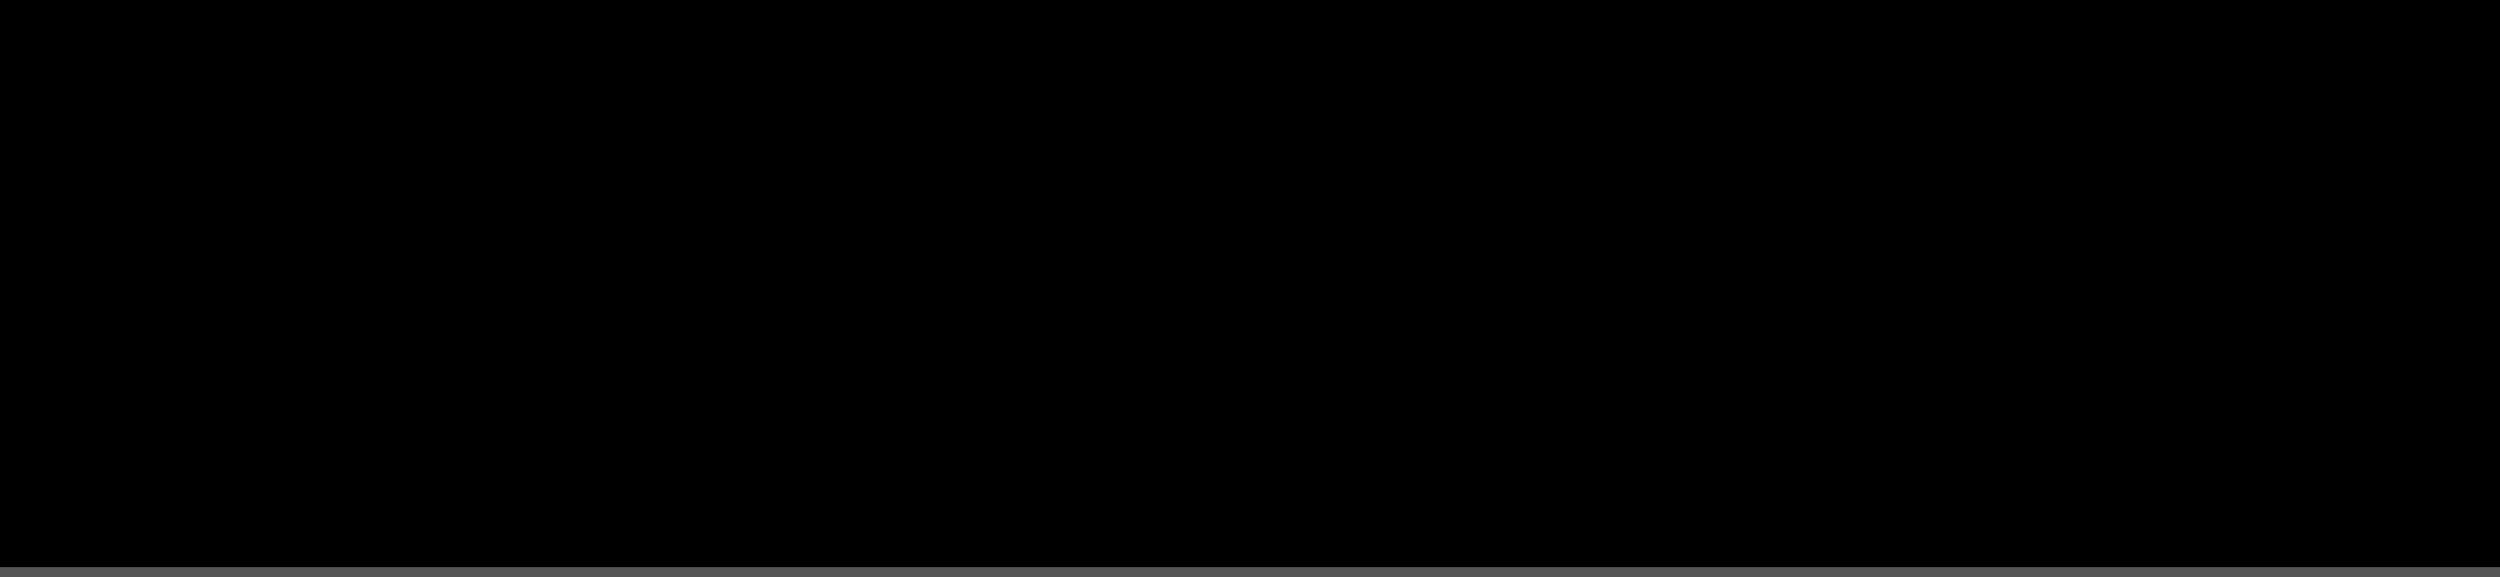
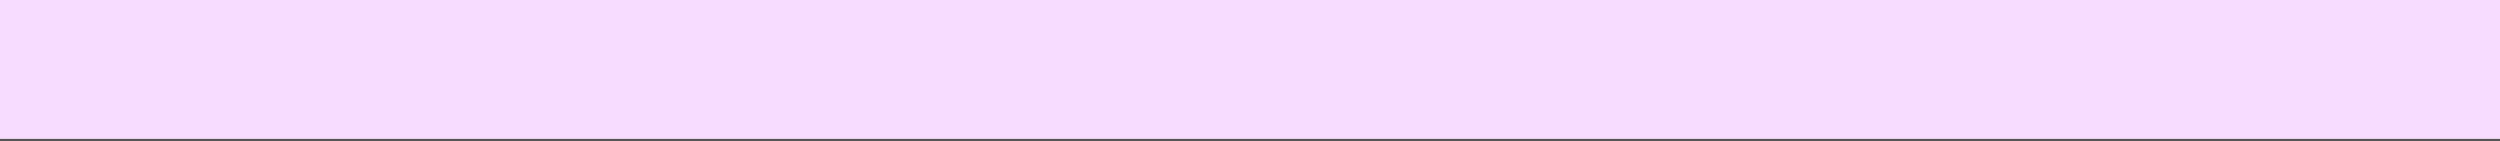
- <svg xmlns="http://www.w3.org/2000/svg" width="260" height="60" viewBox="0 0 260 60" fill="none">
-   <g filter="url(#filter0_i_30_32924)">
-     <path d="M0 0H260V60H0V0Z" fill="black" />
+ <svg xmlns="http://www.w3.org/2000/svg" width="1440" height="81" viewBox="0 0 1440 81" fill="none">
+   <g filter="url(#filter0_i_97_1287)">
+     <path d="M0 0H1440V81H0V0Z" fill="#F8DCFF" />
  </g>
  <defs>
-     <filter id="filter0_i_30_32924" x="0" y="0" width="260" height="60" filterUnits="userSpaceOnUse" color-interpolation-filters="sRGB">
+     <filter id="filter0_i_97_1287" x="0" y="0" width="1440" height="81" filterUnits="userSpaceOnUse" color-interpolation-filters="sRGB">
      <feFlood flood-opacity="0" result="BackgroundImageFix" />
      <feBlend mode="normal" in="SourceGraphic" in2="BackgroundImageFix" result="shape" />
      <feColorMatrix in="SourceAlpha" type="matrix" values="0 0 0 0 0 0 0 0 0 0 0 0 0 0 0 0 0 0 127 0" result="hardAlpha" />
      <feOffset dy="-1" />
      <feComposite in2="hardAlpha" operator="arithmetic" k2="-1" k3="1" />
      <feColorMatrix type="matrix" values="0 0 0 0 0.333 0 0 0 0 0.333 0 0 0 0 0.333 0 0 0 1 0" />
-       <feBlend mode="normal" in2="shape" result="effect1_innerShadow_30_32924" />
+       <feBlend mode="normal" in2="shape" result="effect1_innerShadow_97_1287" />
    </filter>
  </defs>
</svg>
